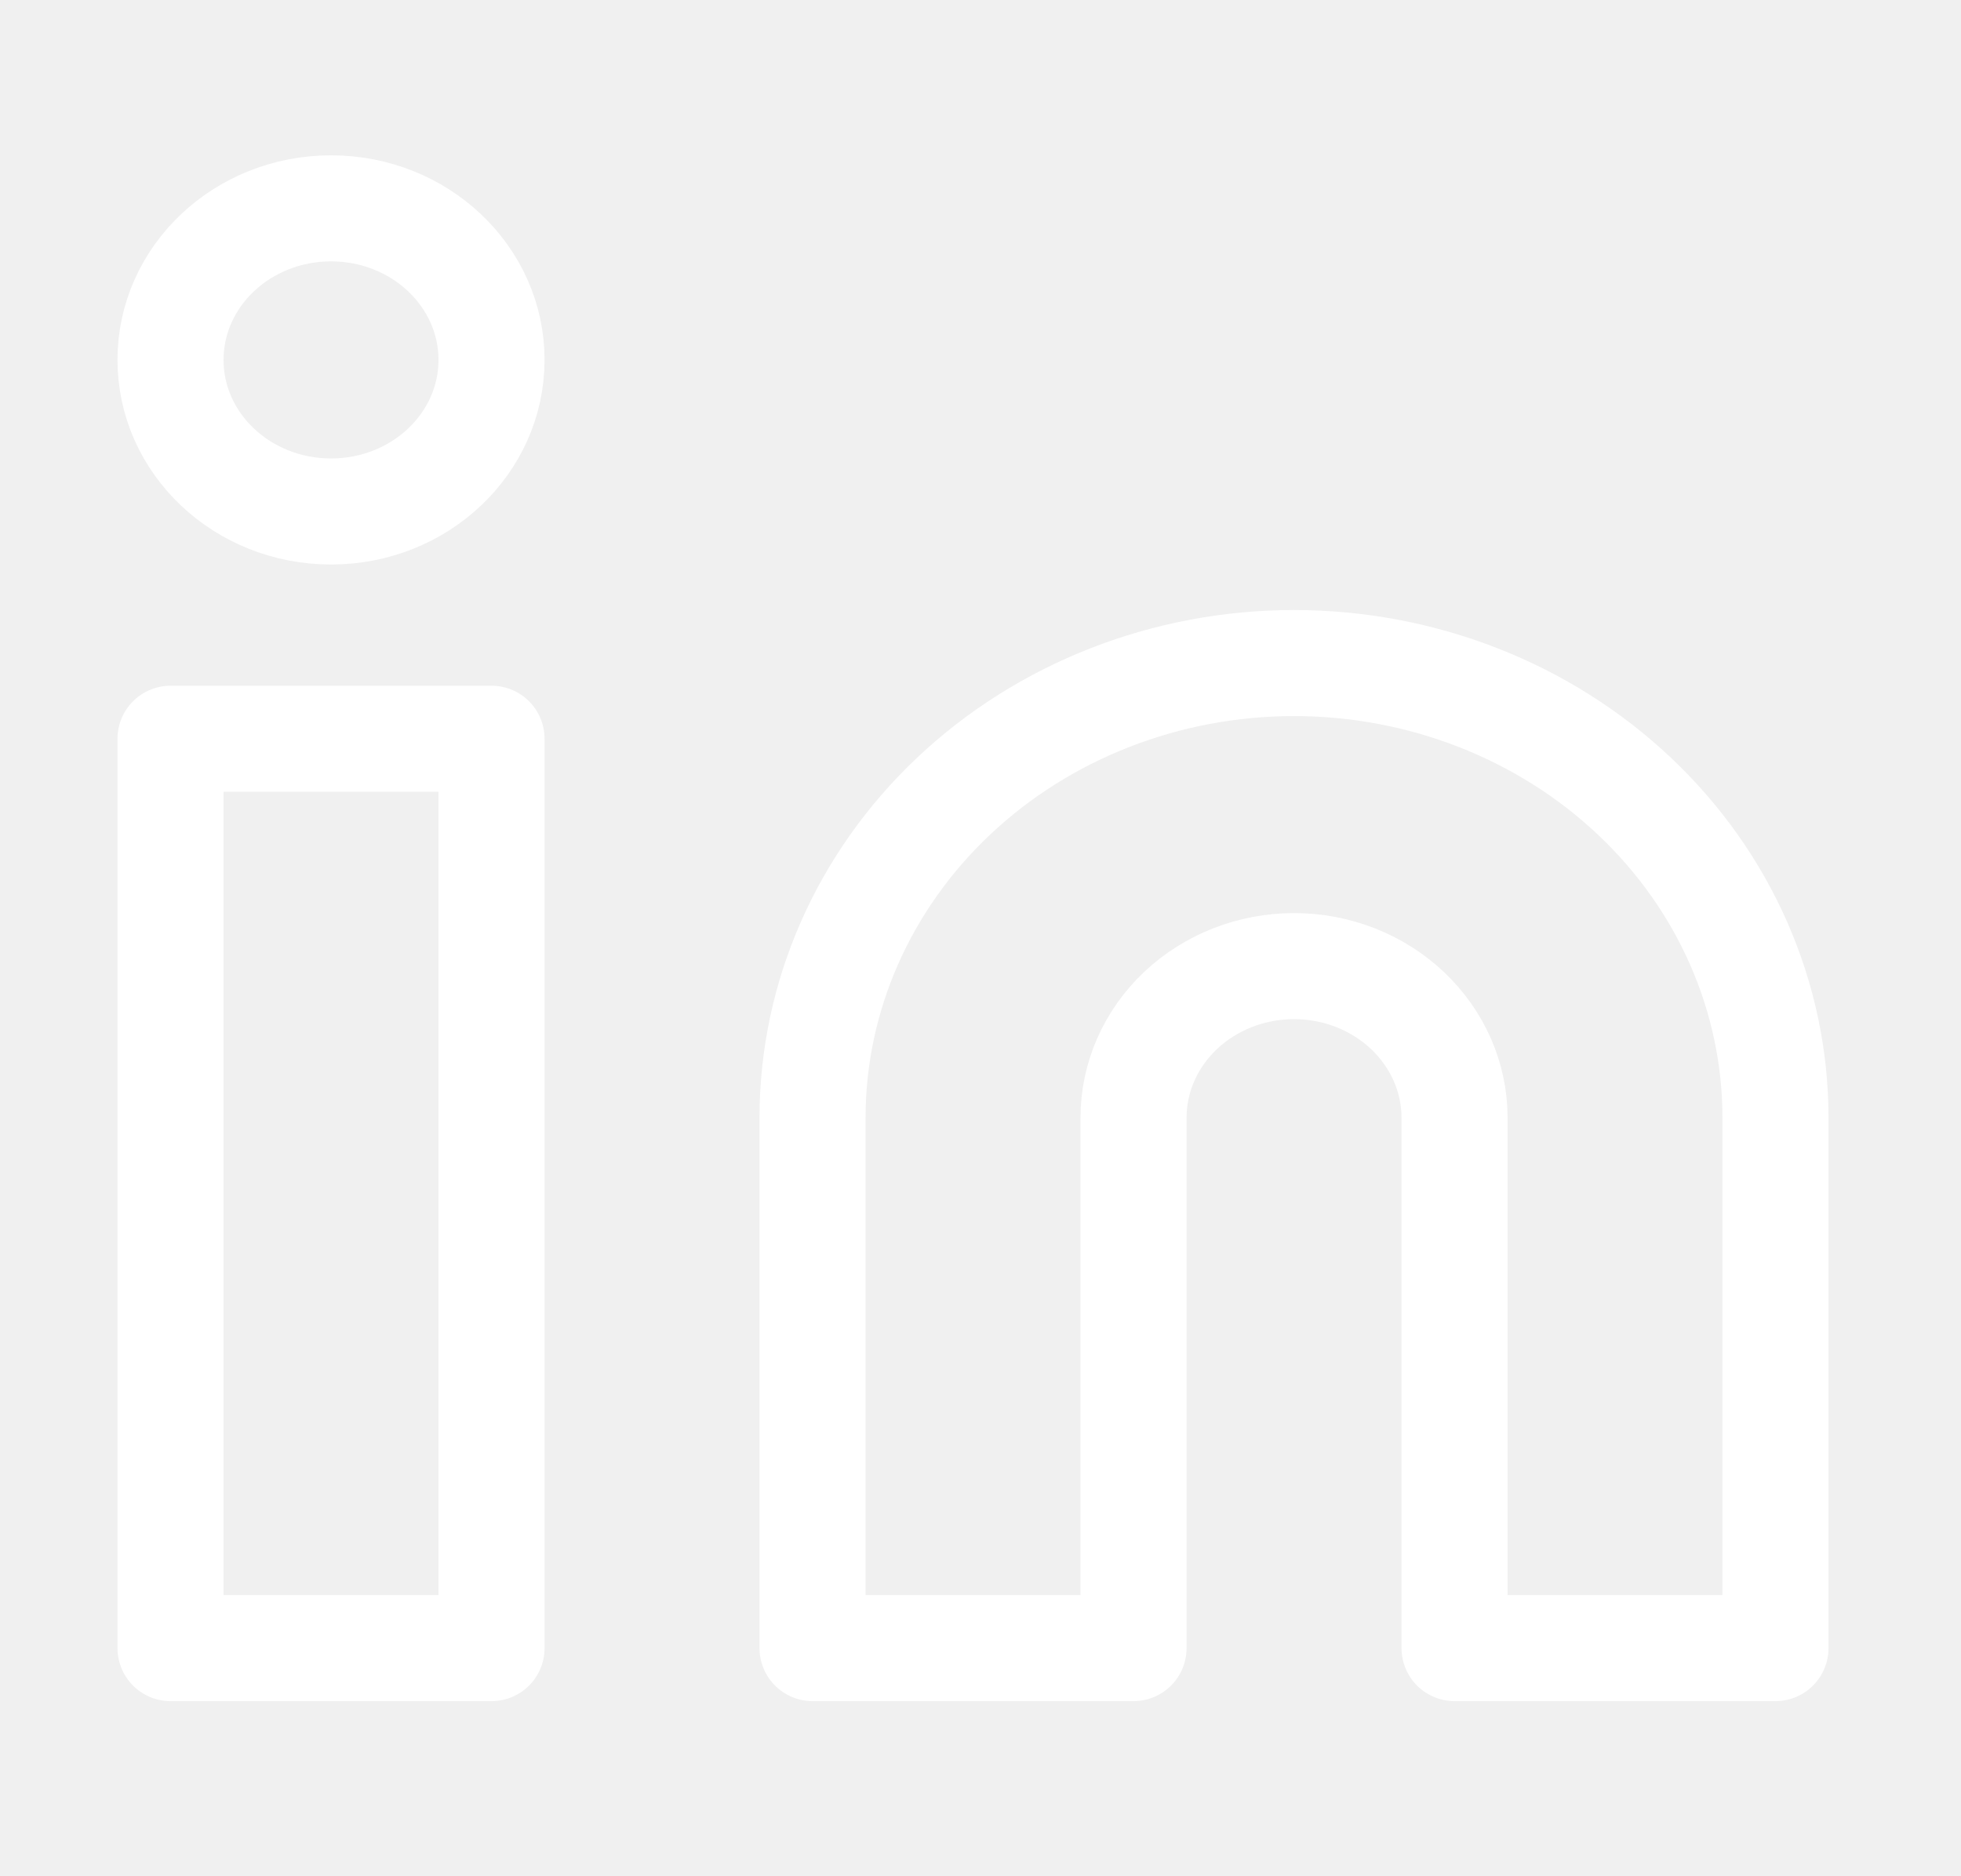
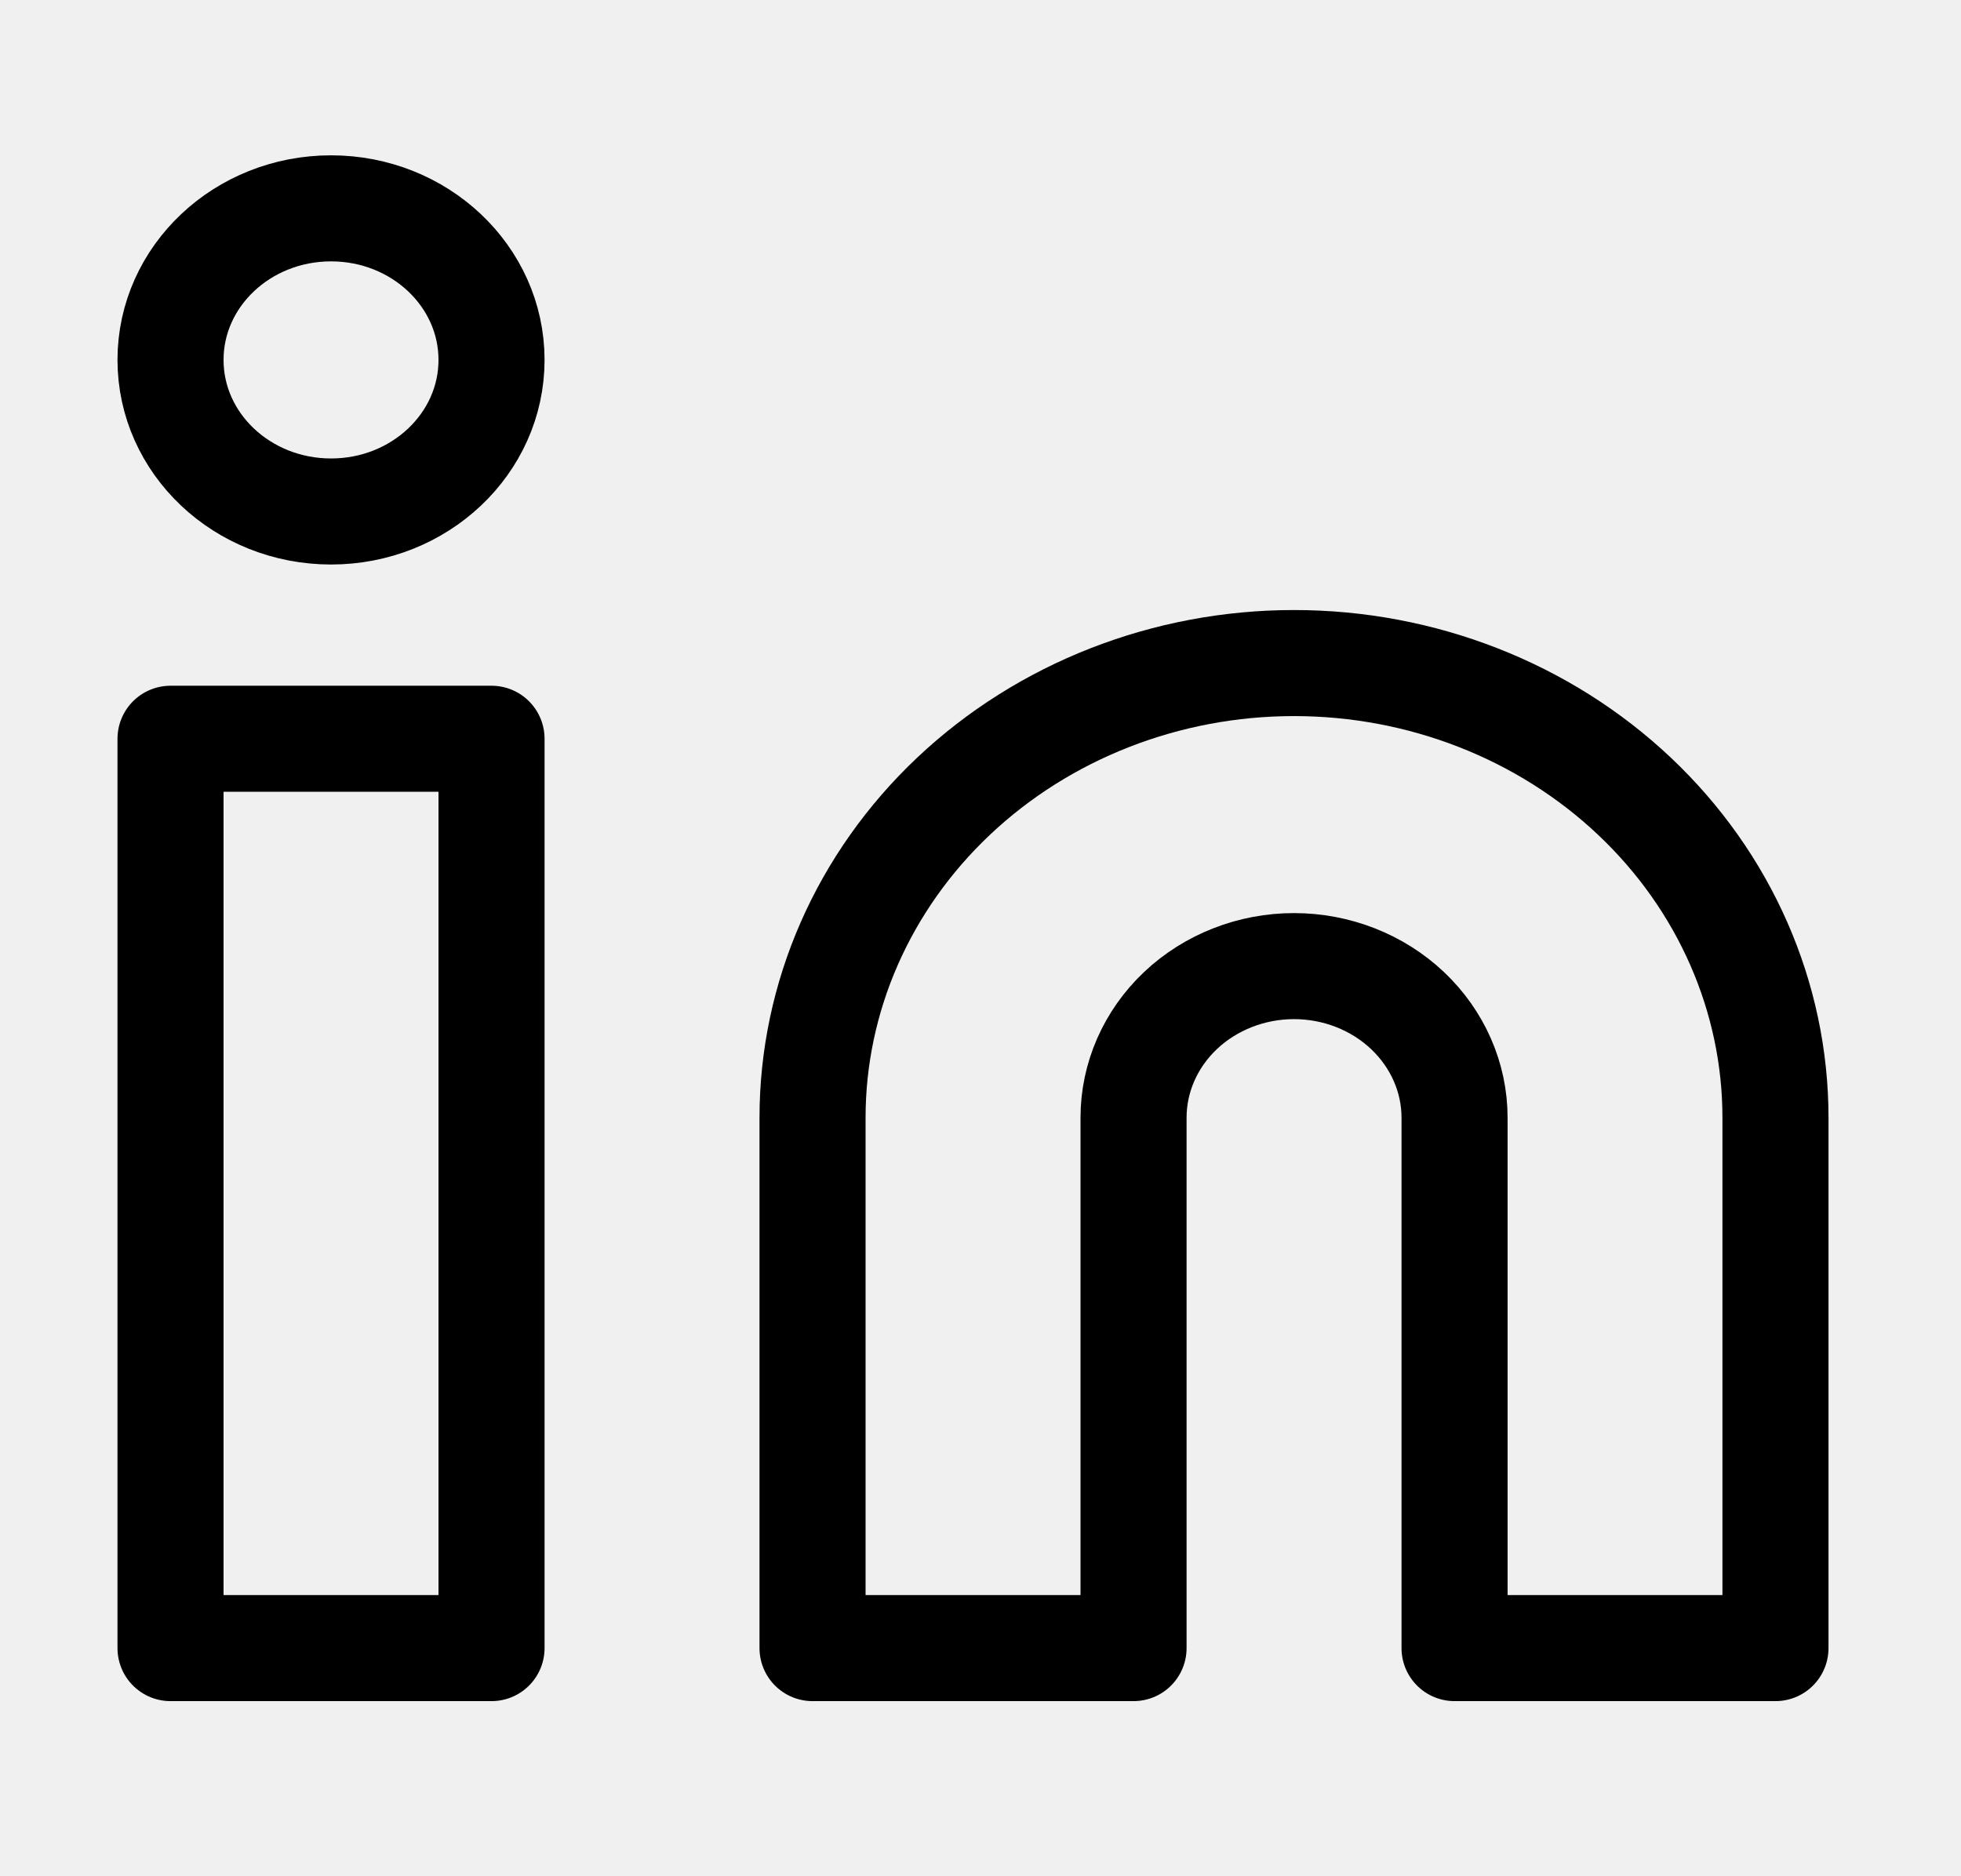
<svg xmlns="http://www.w3.org/2000/svg" width="23" height="22" viewBox="0 0 23 22" fill="none">
  <g id="linkedin">
-     <path id="Vector" d="M15.177 7.778C16.675 7.778 18.111 8.34 19.17 9.34C20.229 10.34 20.824 11.697 20.824 13.111V19.333H17.06V13.111C17.06 12.64 16.861 12.188 16.508 11.854C16.155 11.521 15.677 11.333 15.177 11.333C14.678 11.333 14.199 11.521 13.846 11.854C13.493 12.188 13.295 12.64 13.295 13.111V19.333H9.53V13.111C9.53 11.697 10.125 10.34 11.184 9.34C12.243 8.34 13.68 7.778 15.177 7.778V7.778Z" stroke="white" stroke-width="1.244" stroke-linecap="round" stroke-linejoin="round" />
-     <path id="Vector_2" d="M5.765 8.666H2V19.333H5.765V8.666Z" stroke="white" stroke-width="1.244" stroke-linecap="round" stroke-linejoin="round" />
-     <path id="Vector_3" d="M3.883 6C4.922 6 5.765 5.204 5.765 4.222C5.765 3.24 4.922 2.444 3.883 2.444C2.843 2.444 2 3.24 2 4.222C2 5.204 2.843 6 3.883 6Z" stroke="white" stroke-width="1.244" stroke-linecap="round" stroke-linejoin="round" />
+     <path id="Vector" d="M15.177 7.778C16.675 7.778 18.111 8.34 19.17 9.34C20.229 10.34 20.824 11.697 20.824 13.111V19.333H17.06V13.111C17.06 12.64 16.861 12.188 16.508 11.854C16.155 11.521 15.677 11.333 15.177 11.333C14.678 11.333 14.199 11.521 13.846 11.854C13.493 12.188 13.295 12.64 13.295 13.111V19.333H9.53V13.111C9.53 11.697 10.125 10.34 11.184 9.34C12.243 8.34 13.68 7.778 15.177 7.778V7.778Z" stroke="currentColor" stroke-width="1.244" stroke-linecap="round" stroke-linejoin="round" />
+     <path id="Vector_2" d="M5.765 8.666H2V19.333H5.765V8.666Z" stroke="currentColor" stroke-width="1.244" stroke-linecap="round" stroke-linejoin="round" />
+     <path id="Vector_3" d="M3.883 6C4.922 6 5.765 5.204 5.765 4.222C5.765 3.24 4.922 2.444 3.883 2.444C2.843 2.444 2 3.24 2 4.222C2 5.204 2.843 6 3.883 6Z" stroke="currentColor" stroke-width="1.244" stroke-linecap="currentColor" stroke-linejoin="round" />
  </g>
</svg>
